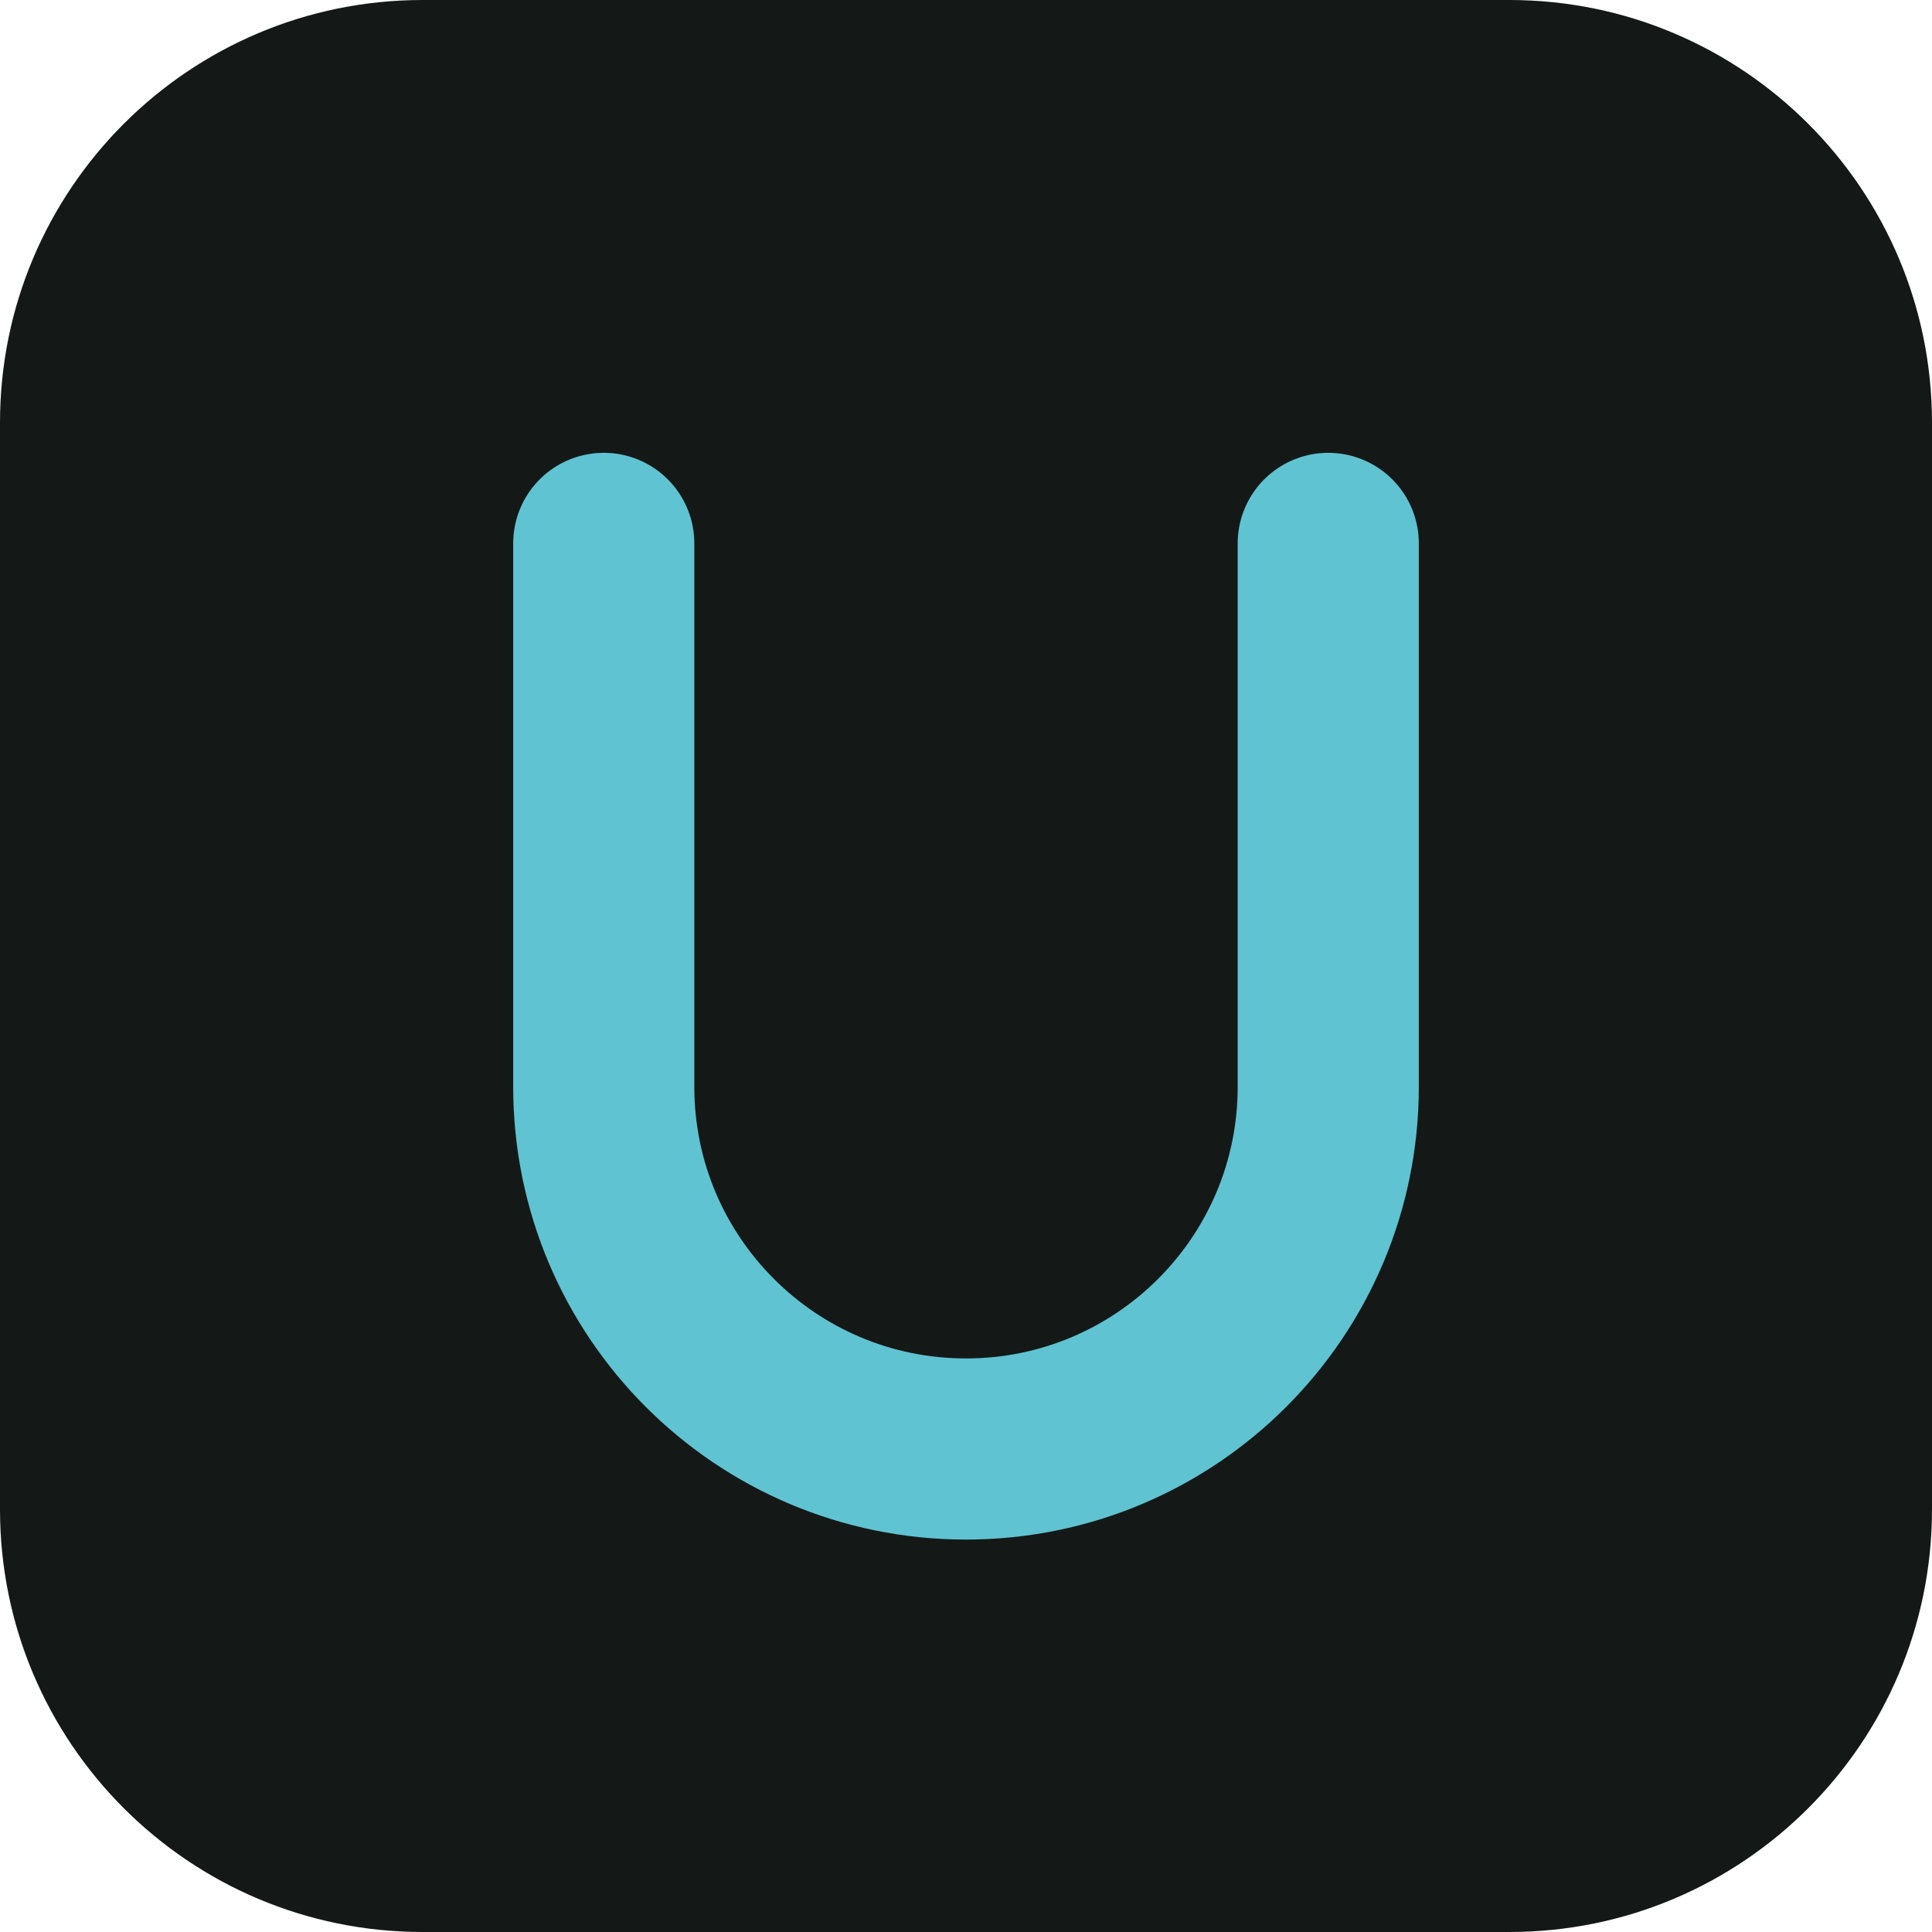
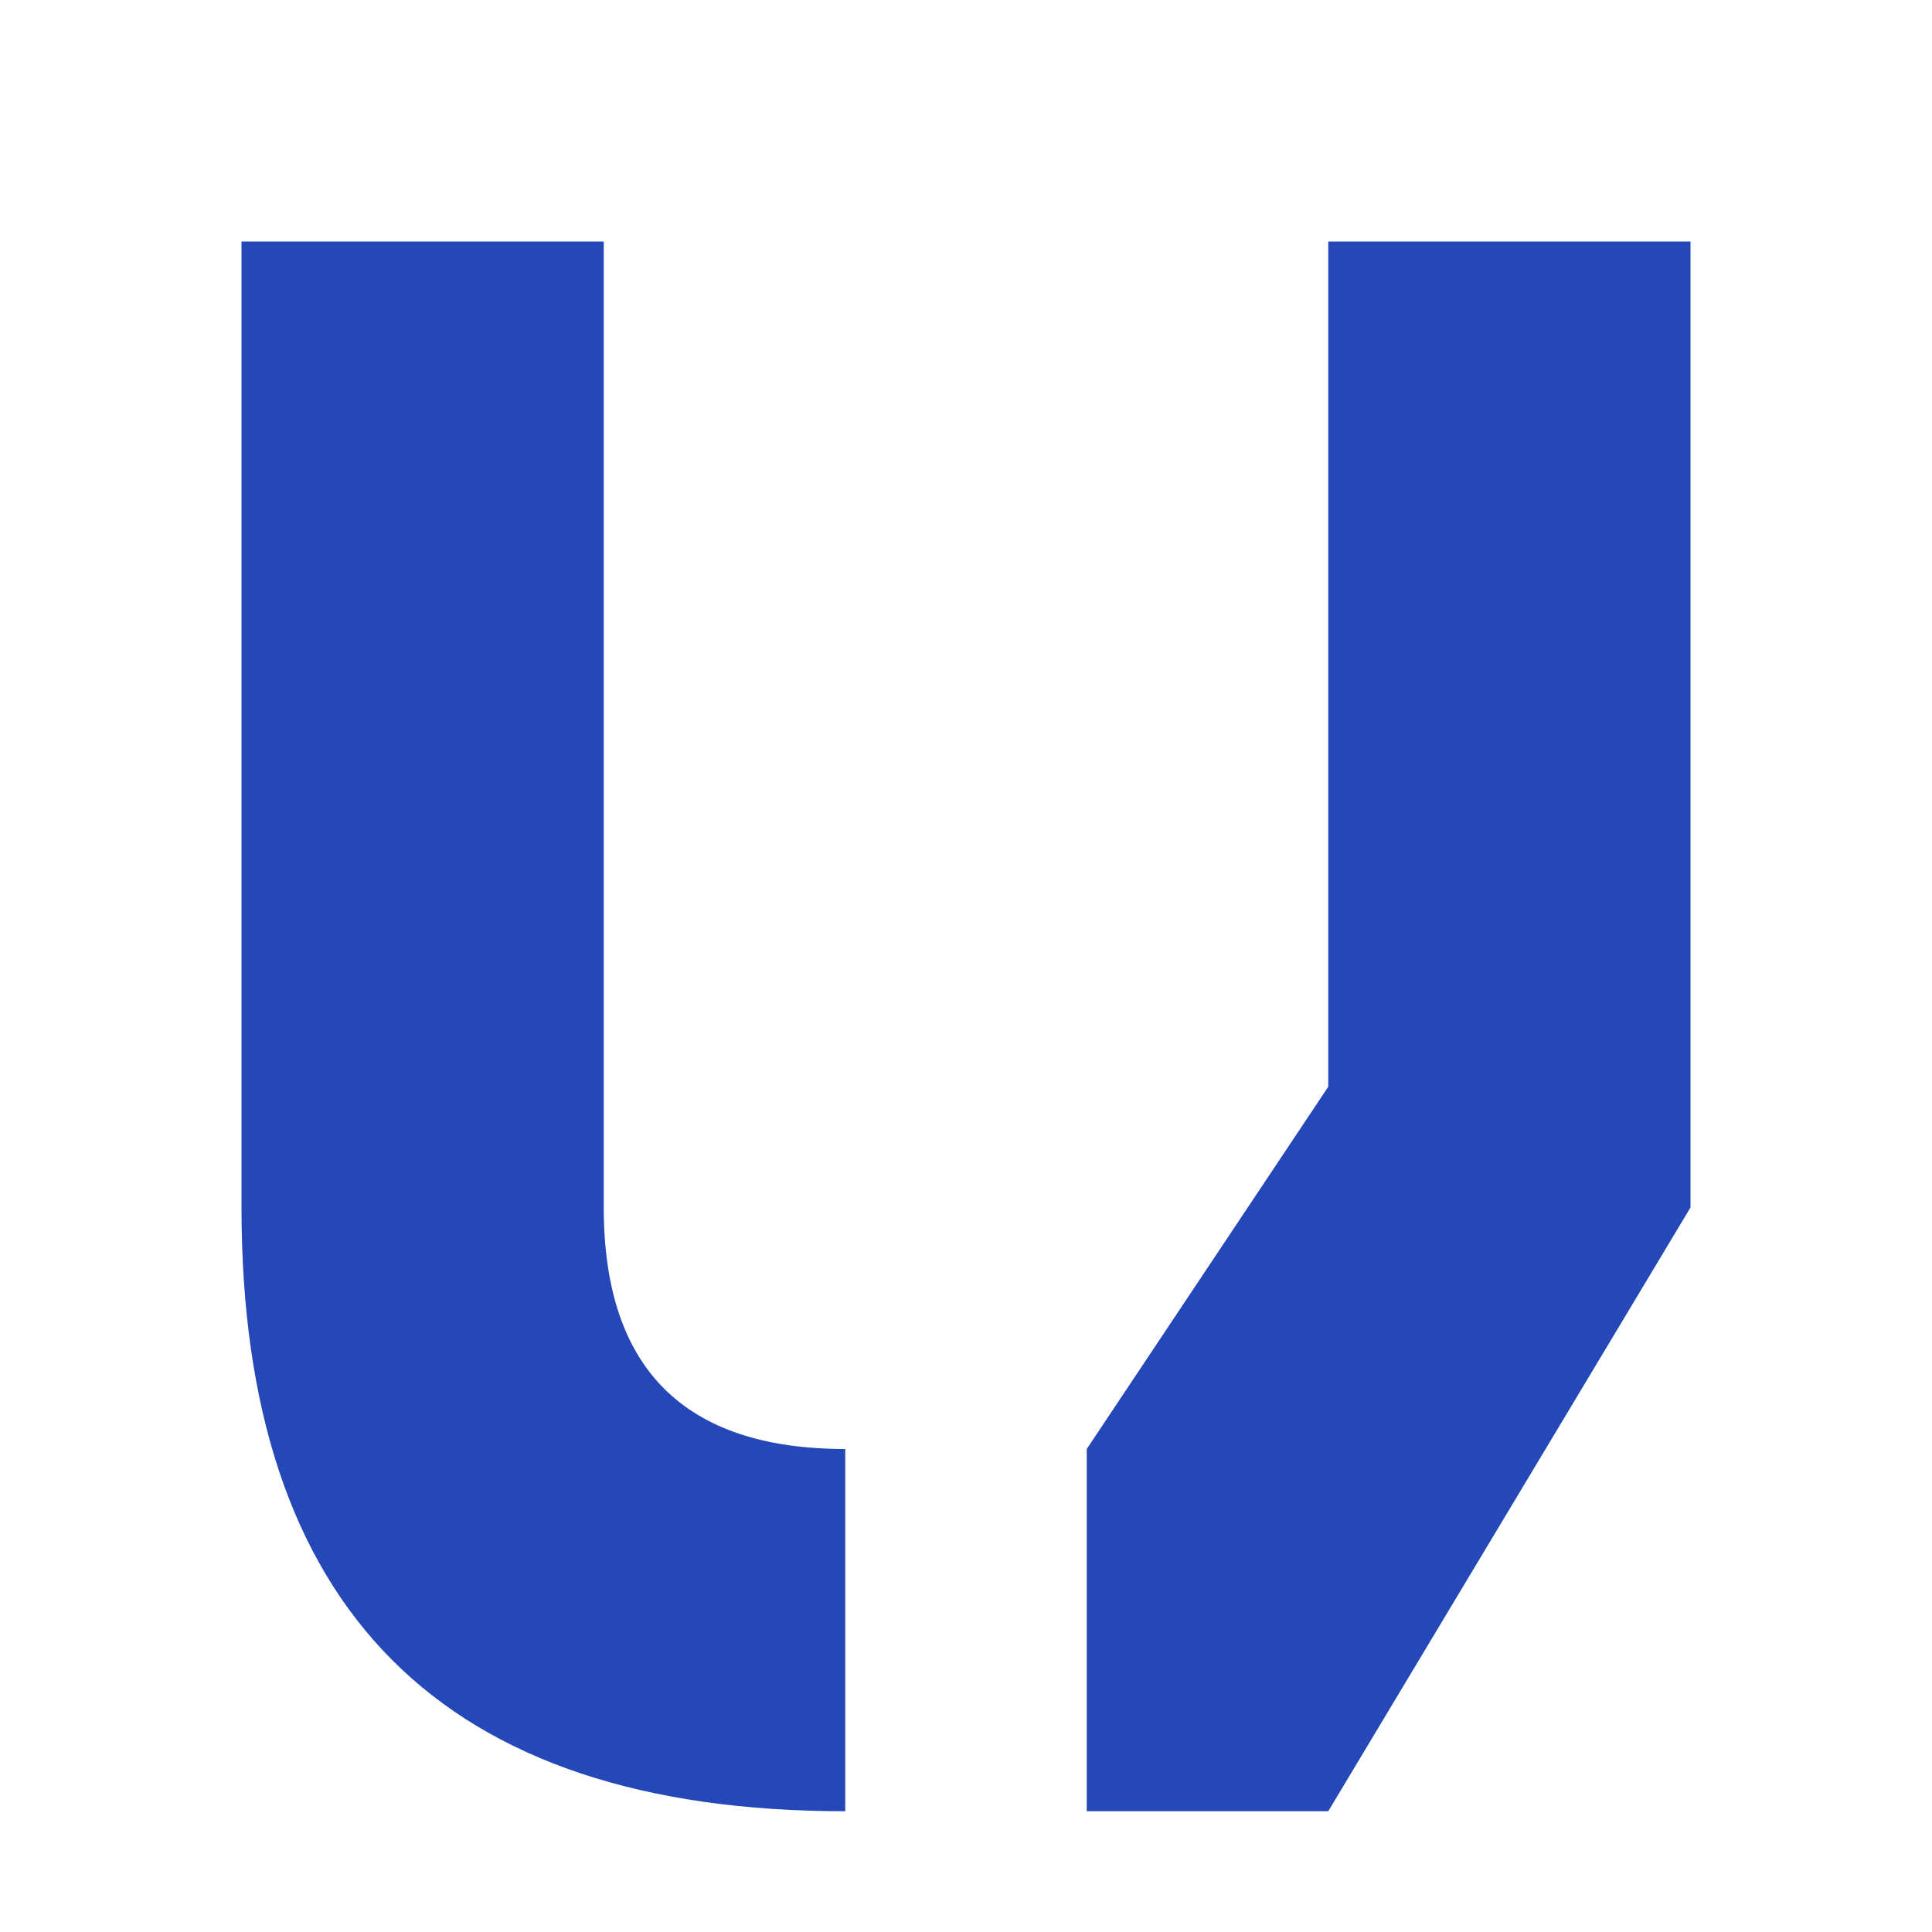
<svg xmlns="http://www.w3.org/2000/svg" viewBox="0 0 64 64">
-   <rect width="64" height="64" rx="14" fill="#141917" />
-   <path d="M20 18v18a12 12 0 0 0 24 0V18" fill="none" stroke="#5FC3D2" stroke-width="6" stroke-linecap="round" />
+   <style>
+     path { fill: #2548B8; }
+     @media (prefers-color-scheme: dark) { path { fill: #9DBAFF; } }
+   </style>
+   <path fill="#2548B8" d="M8 8H20V40Q20 48 28 48V60Q8 60 8 40ZM44 8H56V40L44 60H36V48L44 36Z" />
</svg>
